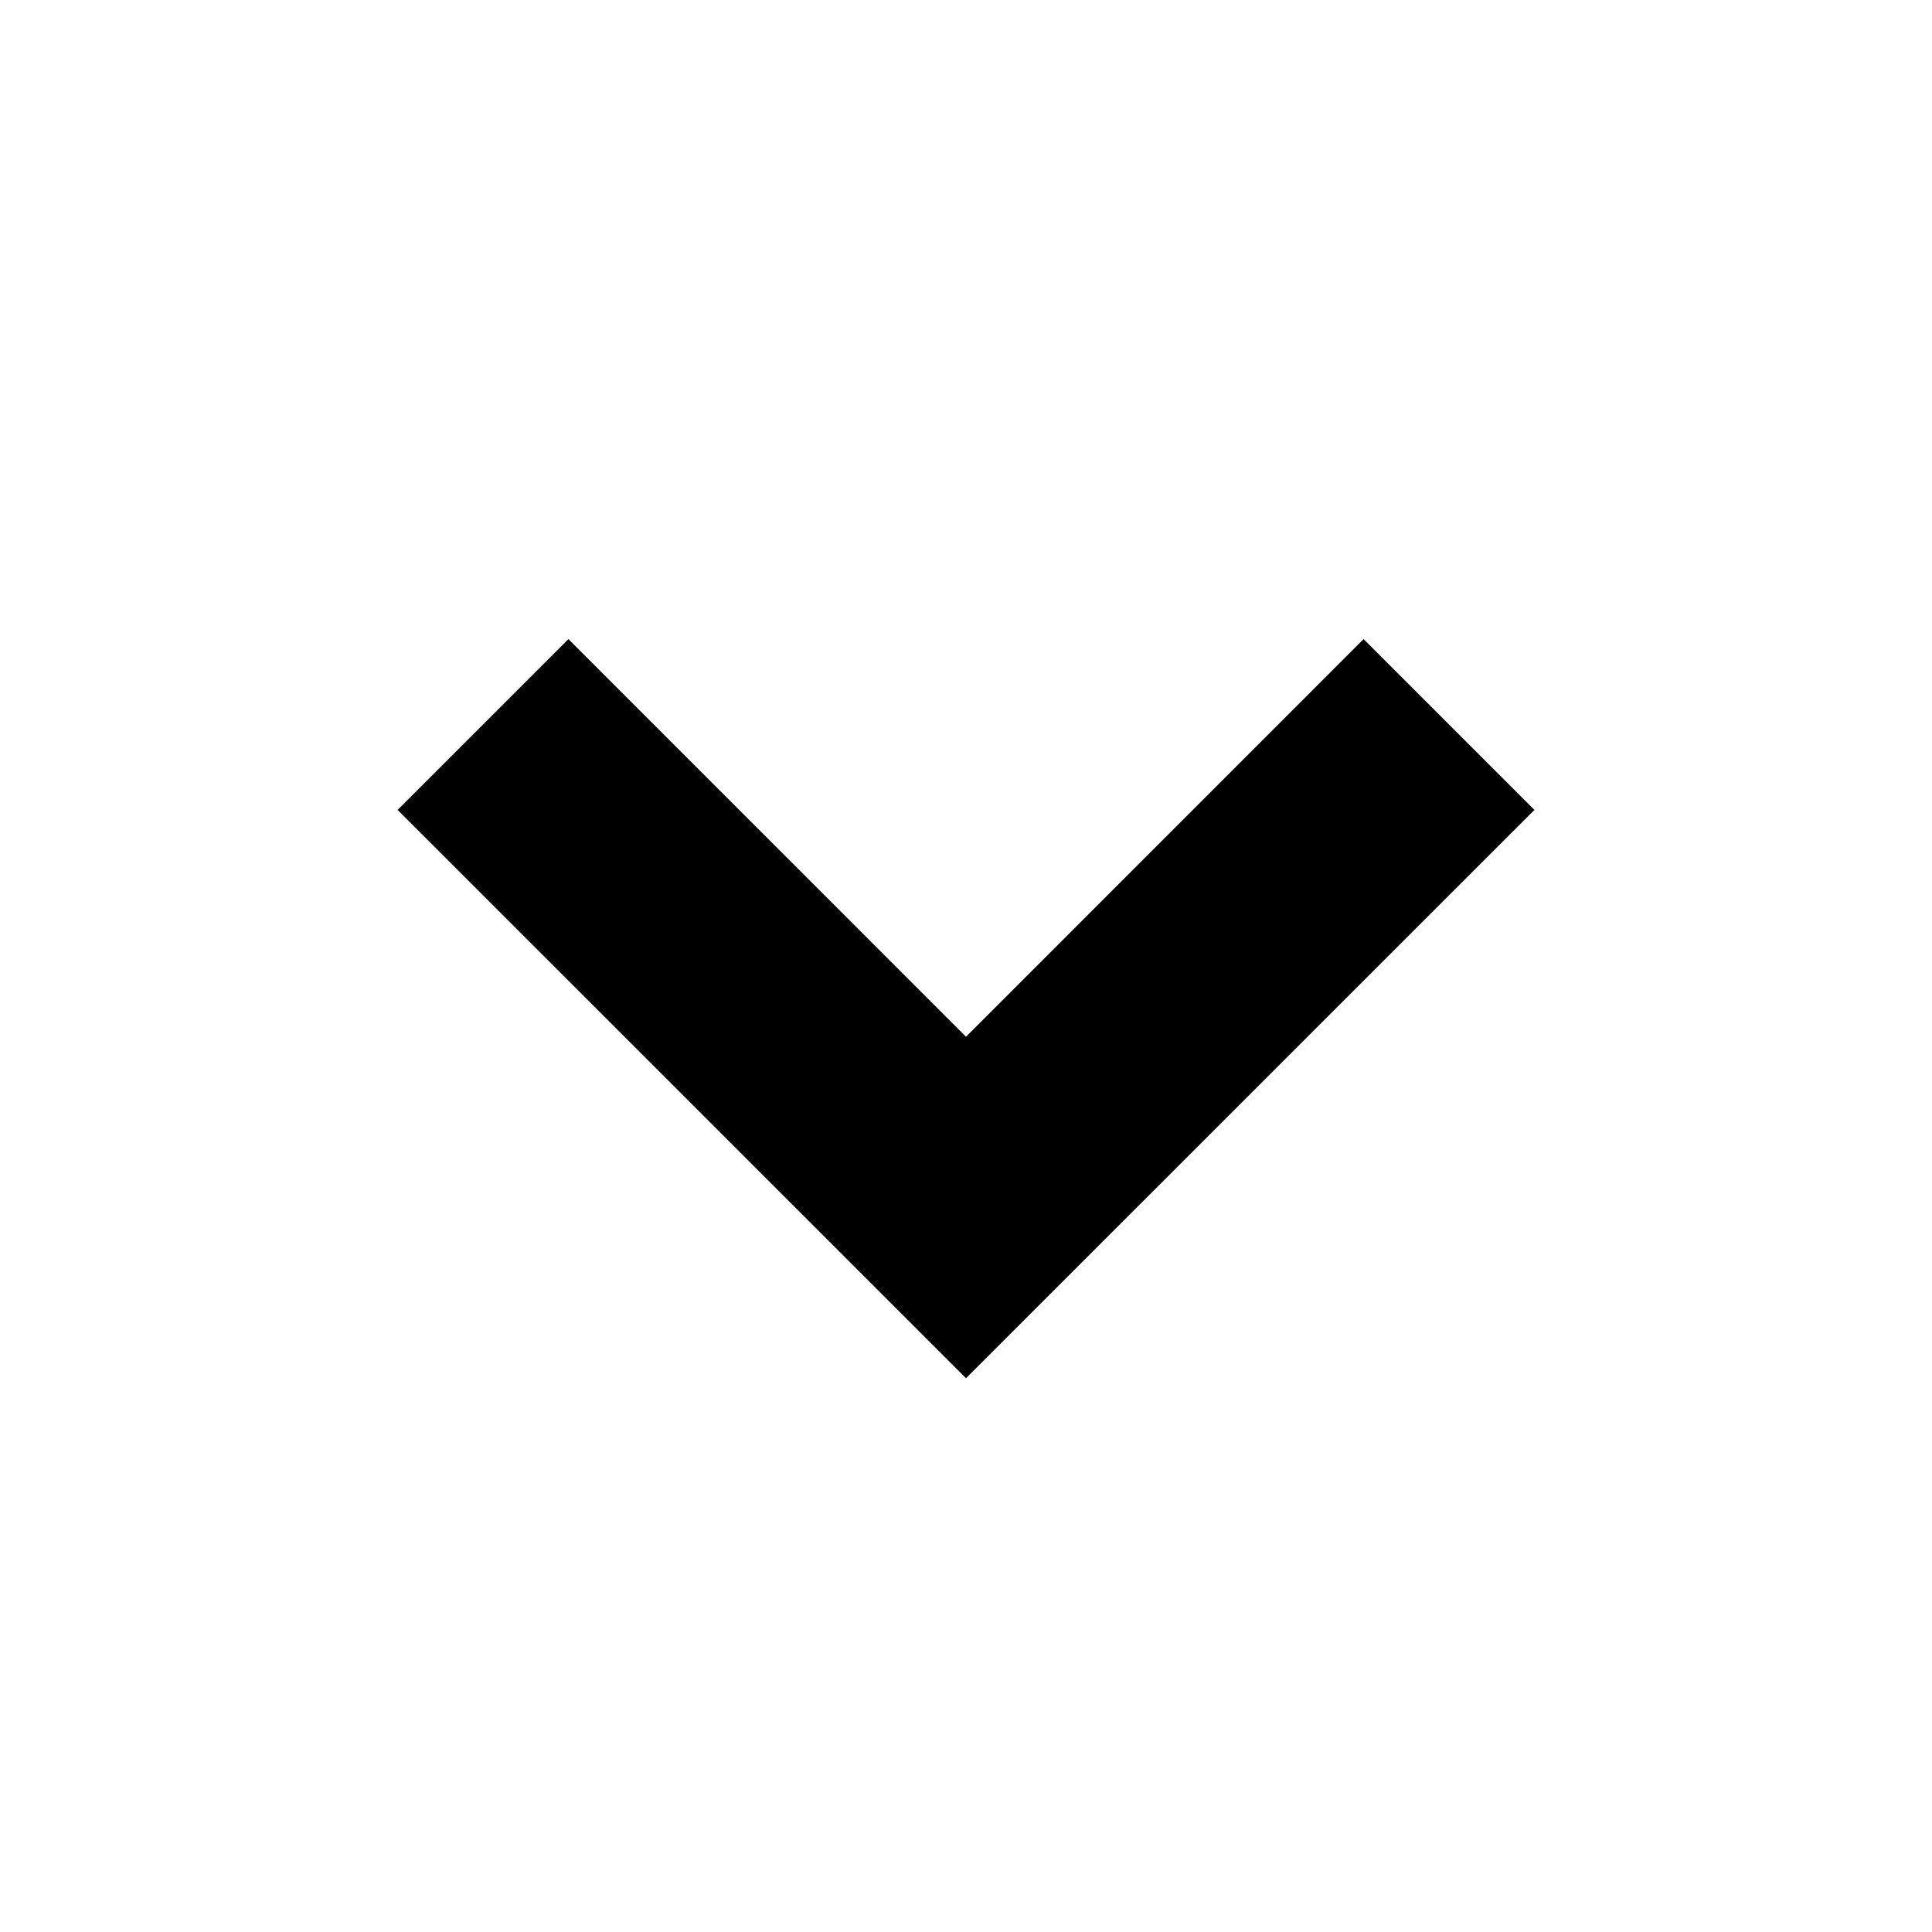
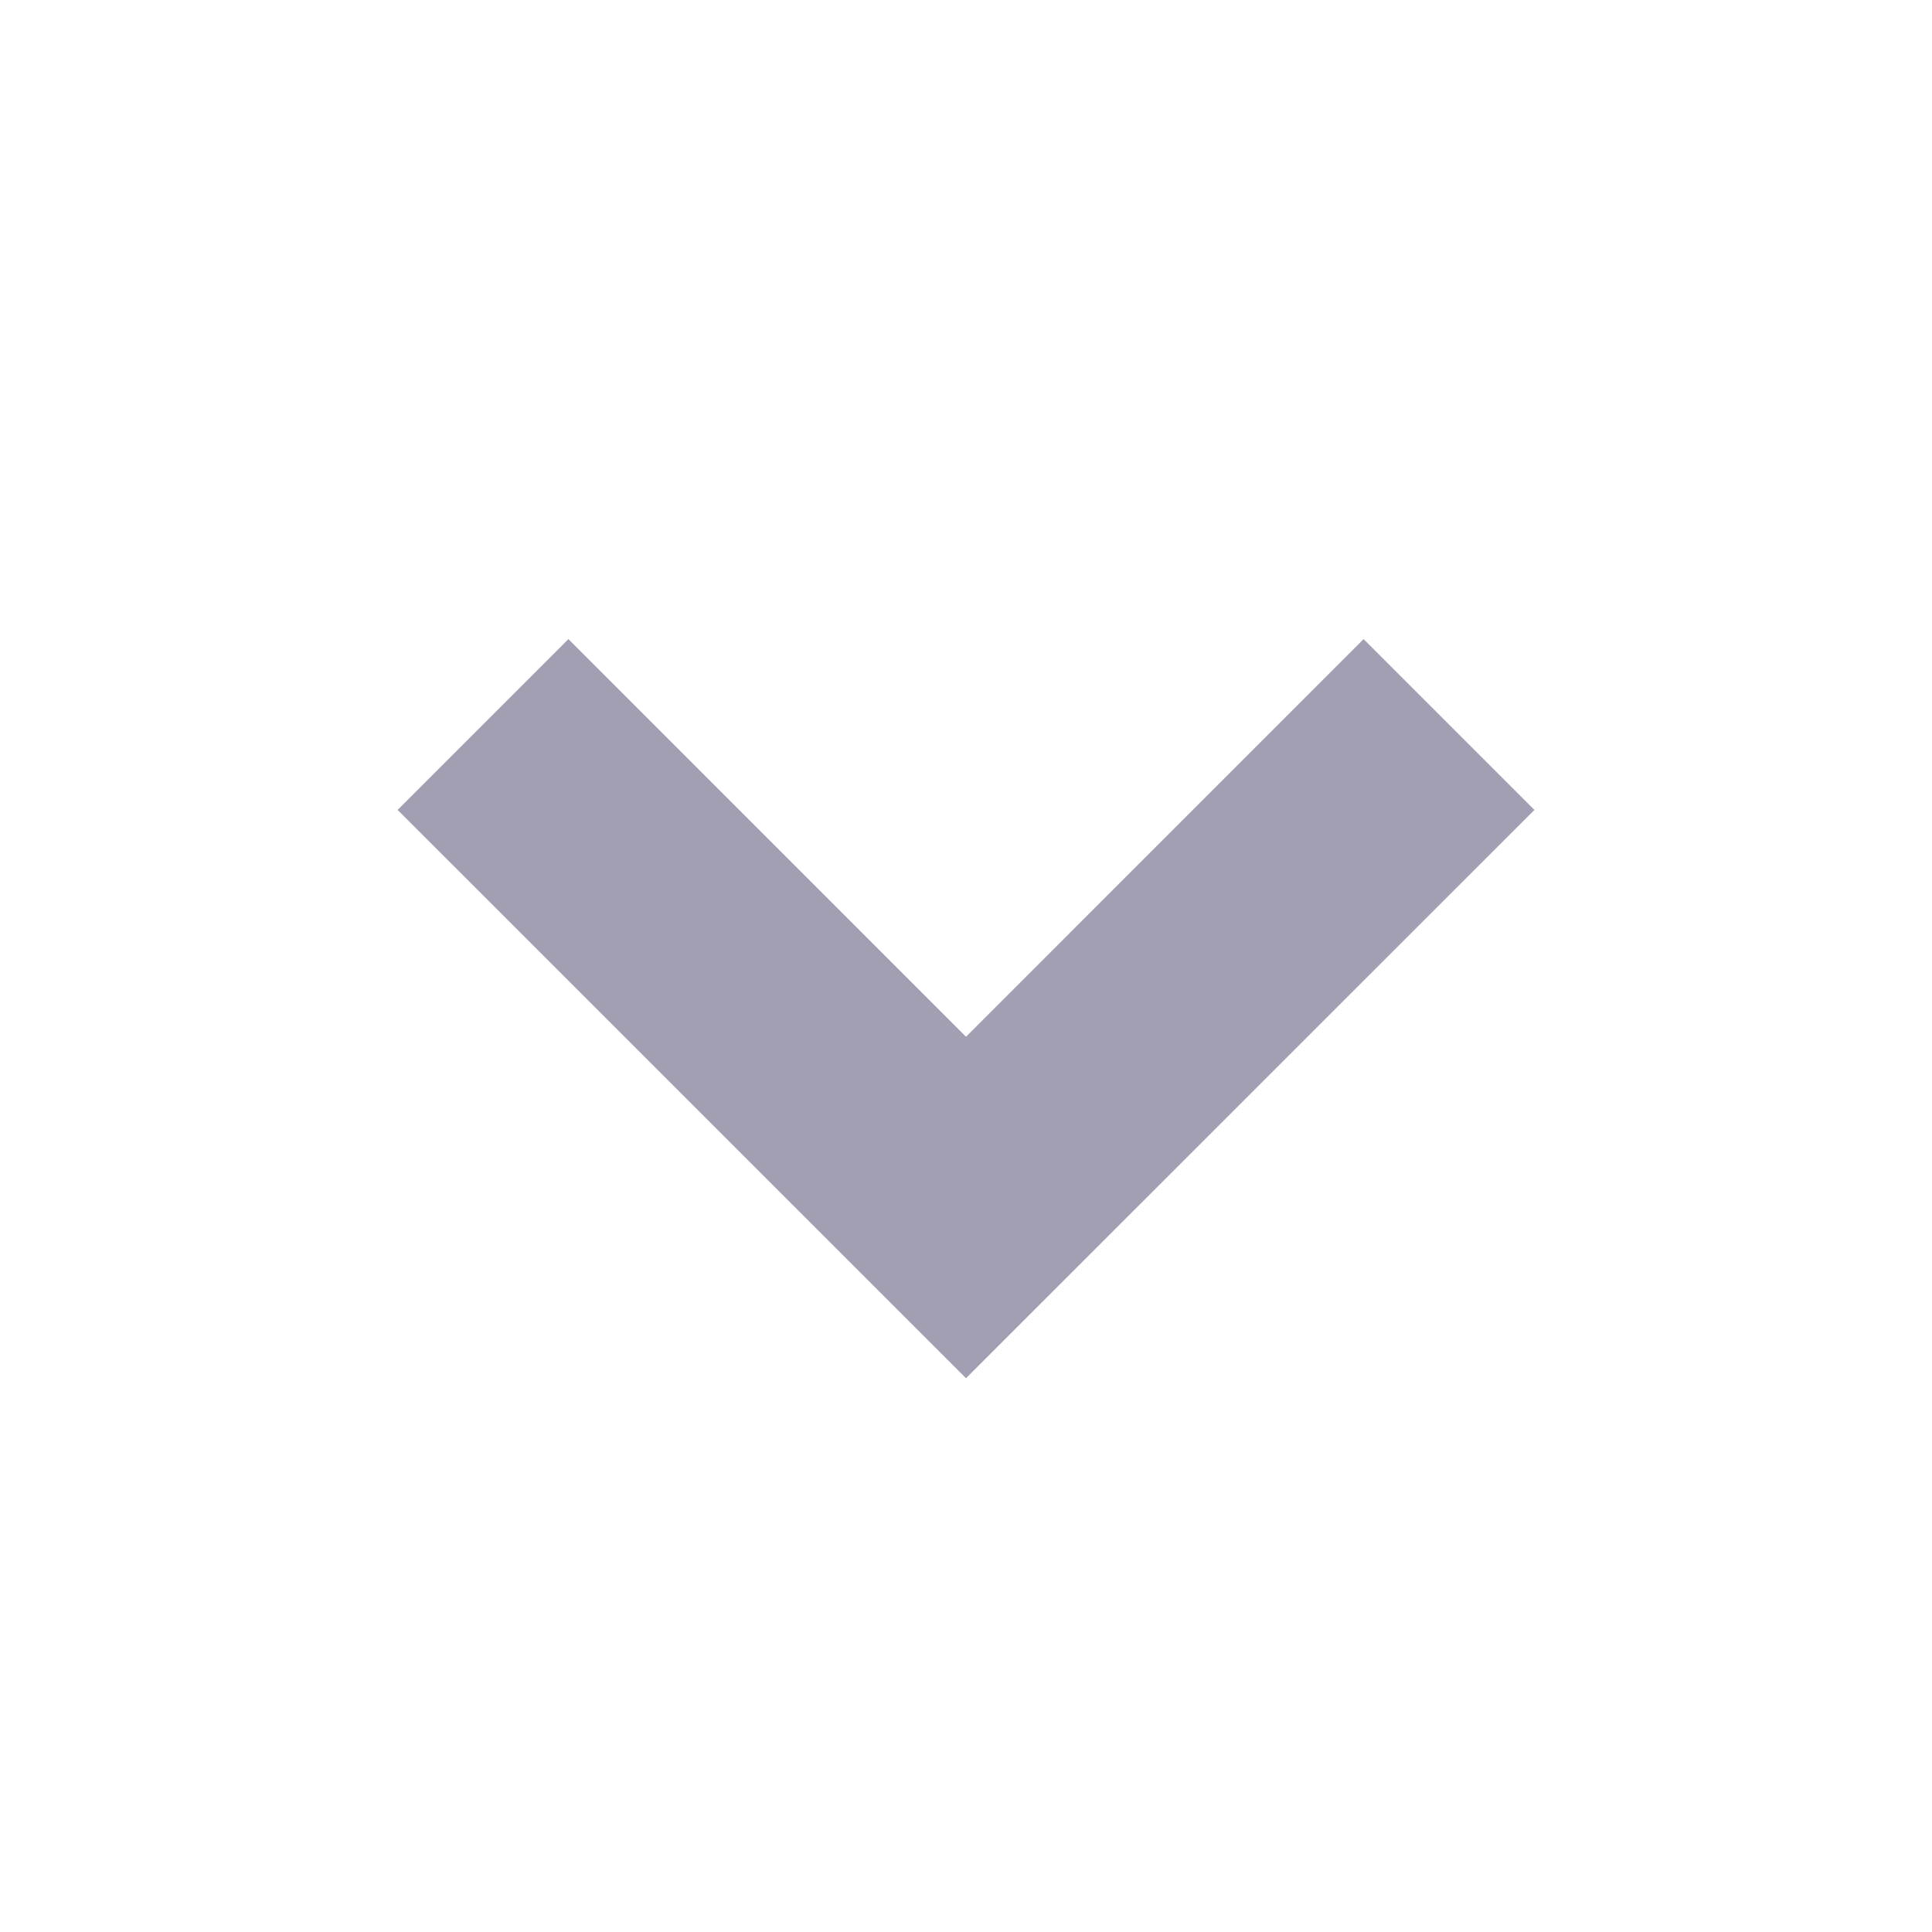
- <svg xmlns="http://www.w3.org/2000/svg" width="24" height="24" viewBox="0 0 24 24" style="fill: rgba(0, 0, 0, 1);transform: ;msFilter:;">
+ <svg xmlns="http://www.w3.org/2000/svg" width="30" height="30" viewBox="0 0 24 24" style="fill: #a29fb2;transform: ;msFilter:;">
  <path d="M16.939 7.939 12 12.879l-4.939-4.94-2.122 2.122L12 17.121l7.061-7.06z" />
</svg>
